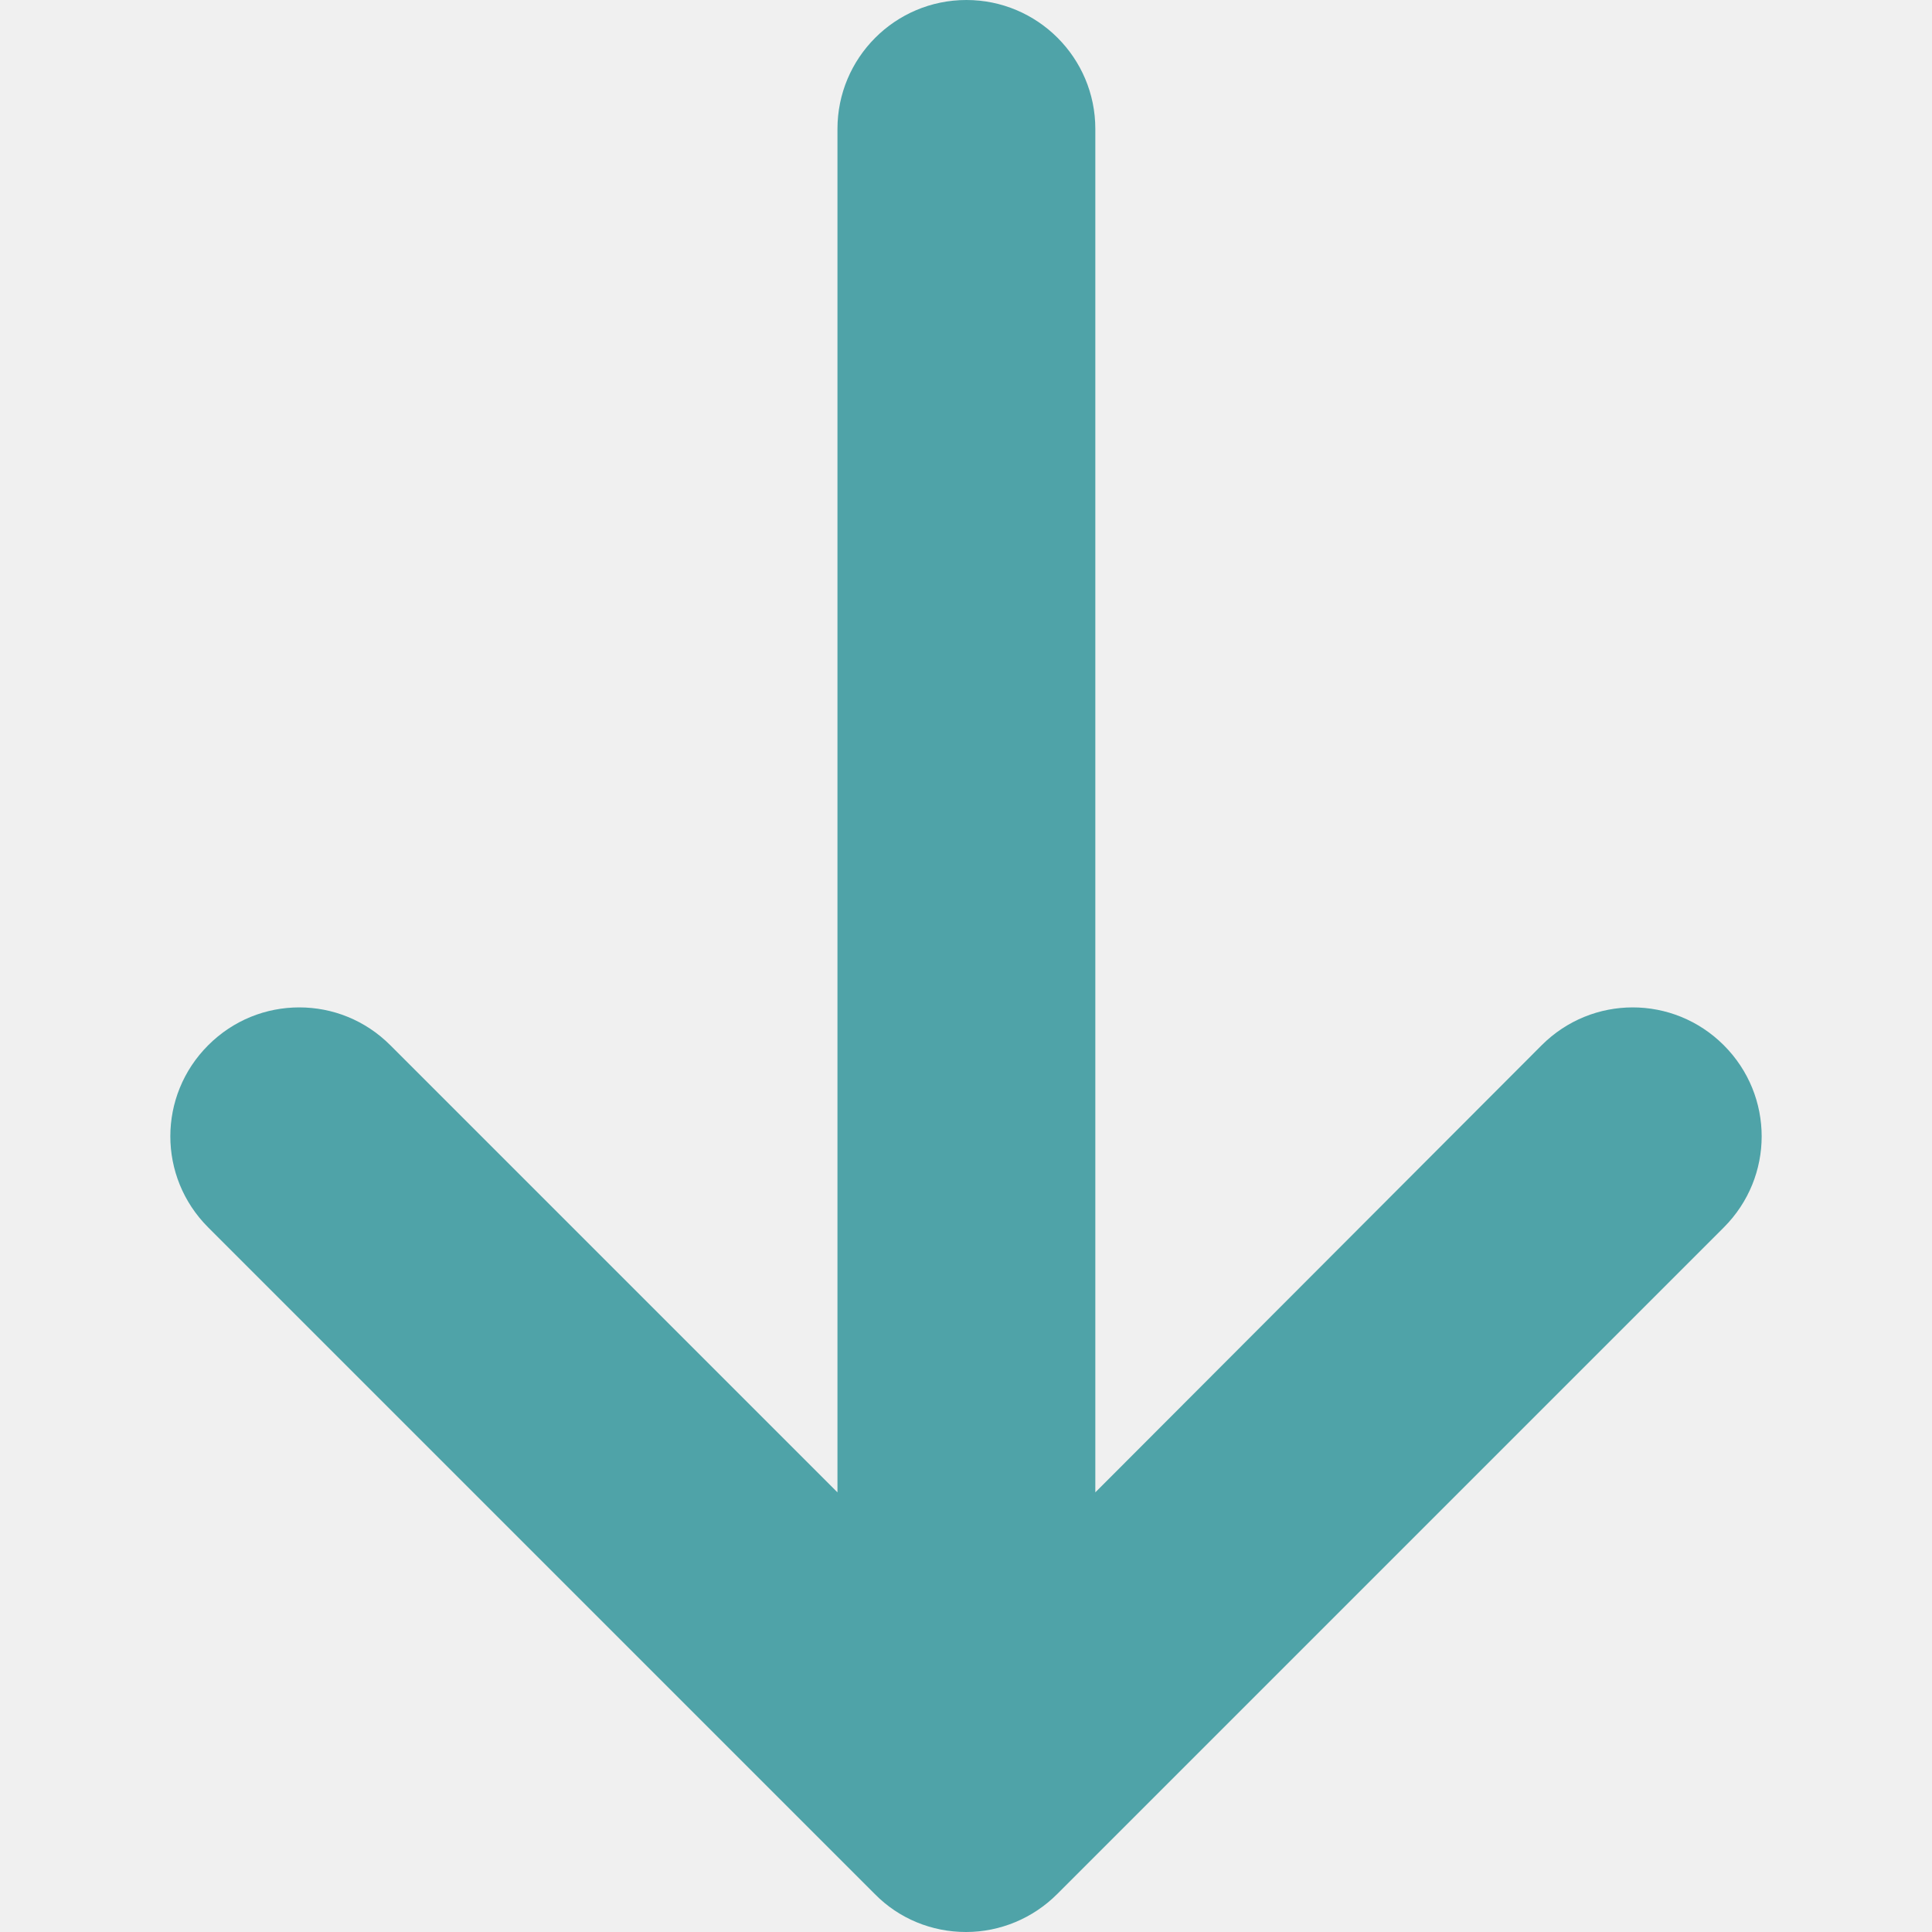
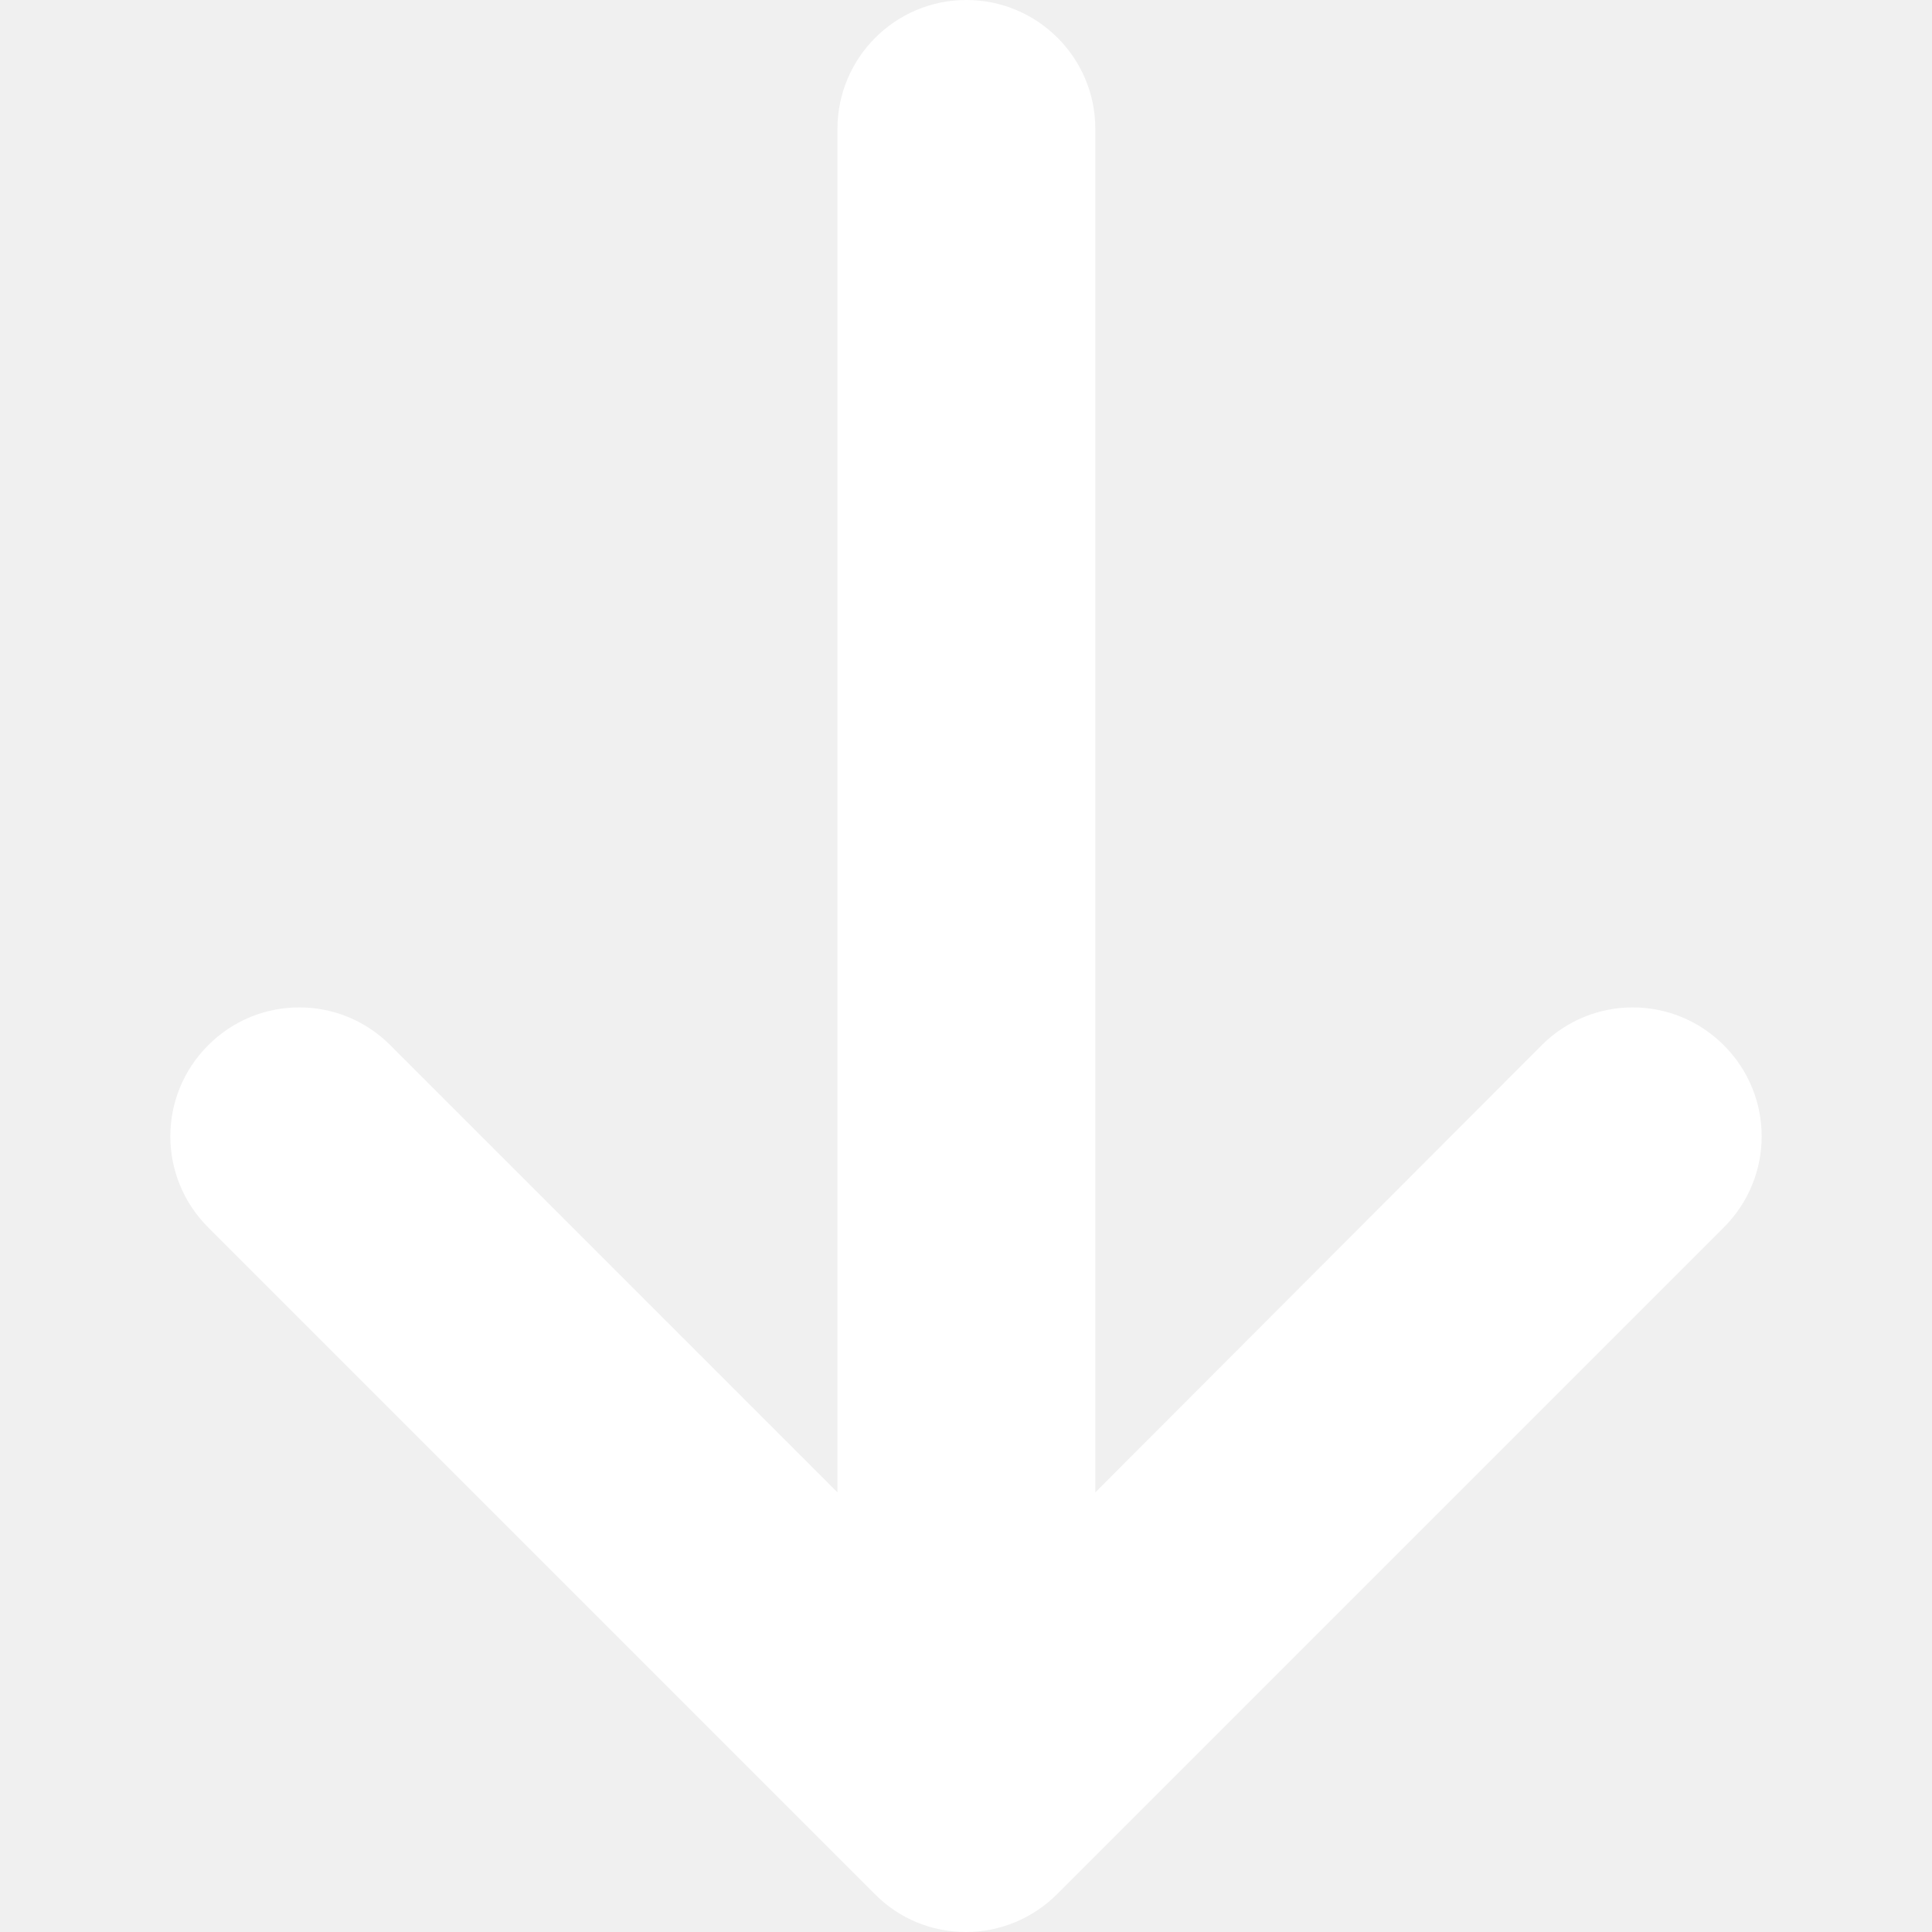
<svg xmlns="http://www.w3.org/2000/svg" version="1.1" id="Capa_1" x="0px" y="0px" viewBox="0 0 490 490" style="enable-background:new 0 0 490 490;" xml:space="preserve">
  <g>
-     <path fill="#4fa3a8" d="M52.8,311.3c-12.8-12.8-12.8-33.4,0-46.2c6.4-6.4,14.7-9.6,23.1-9.6s16.7,3.2,23.1,9.6l113.4,113.4V32.7   c0-18,14.6-32.7,32.7-32.7c18,0,32.7,14.6,32.7,32.7v345.8L391,265.1c12.8-12.8,33.4-12.8,46.2,0c12.8,12.8,12.8,33.4,0,46.2   L268.1,480.4c-6.1,6.1-14.4,9.6-23.1,9.6c-8.7,0-17-3.4-23.1-9.6L52.8,311.3z" />
+     <path fill="#fff" d="M52.8,311.3c-12.8-12.8-12.8-33.4,0-46.2c6.4-6.4,14.7-9.6,23.1-9.6s16.7,3.2,23.1,9.6l113.4,113.4V32.7   c0-18,14.6-32.7,32.7-32.7c18,0,32.7,14.6,32.7,32.7v345.8L391,265.1c12.8-12.8,33.4-12.8,46.2,0c12.8,12.8,12.8,33.4,0,46.2   L268.1,480.4c-6.1,6.1-14.4,9.6-23.1,9.6c-8.7,0-17-3.4-23.1-9.6L52.8,311.3z" />
  </g>
</svg>
